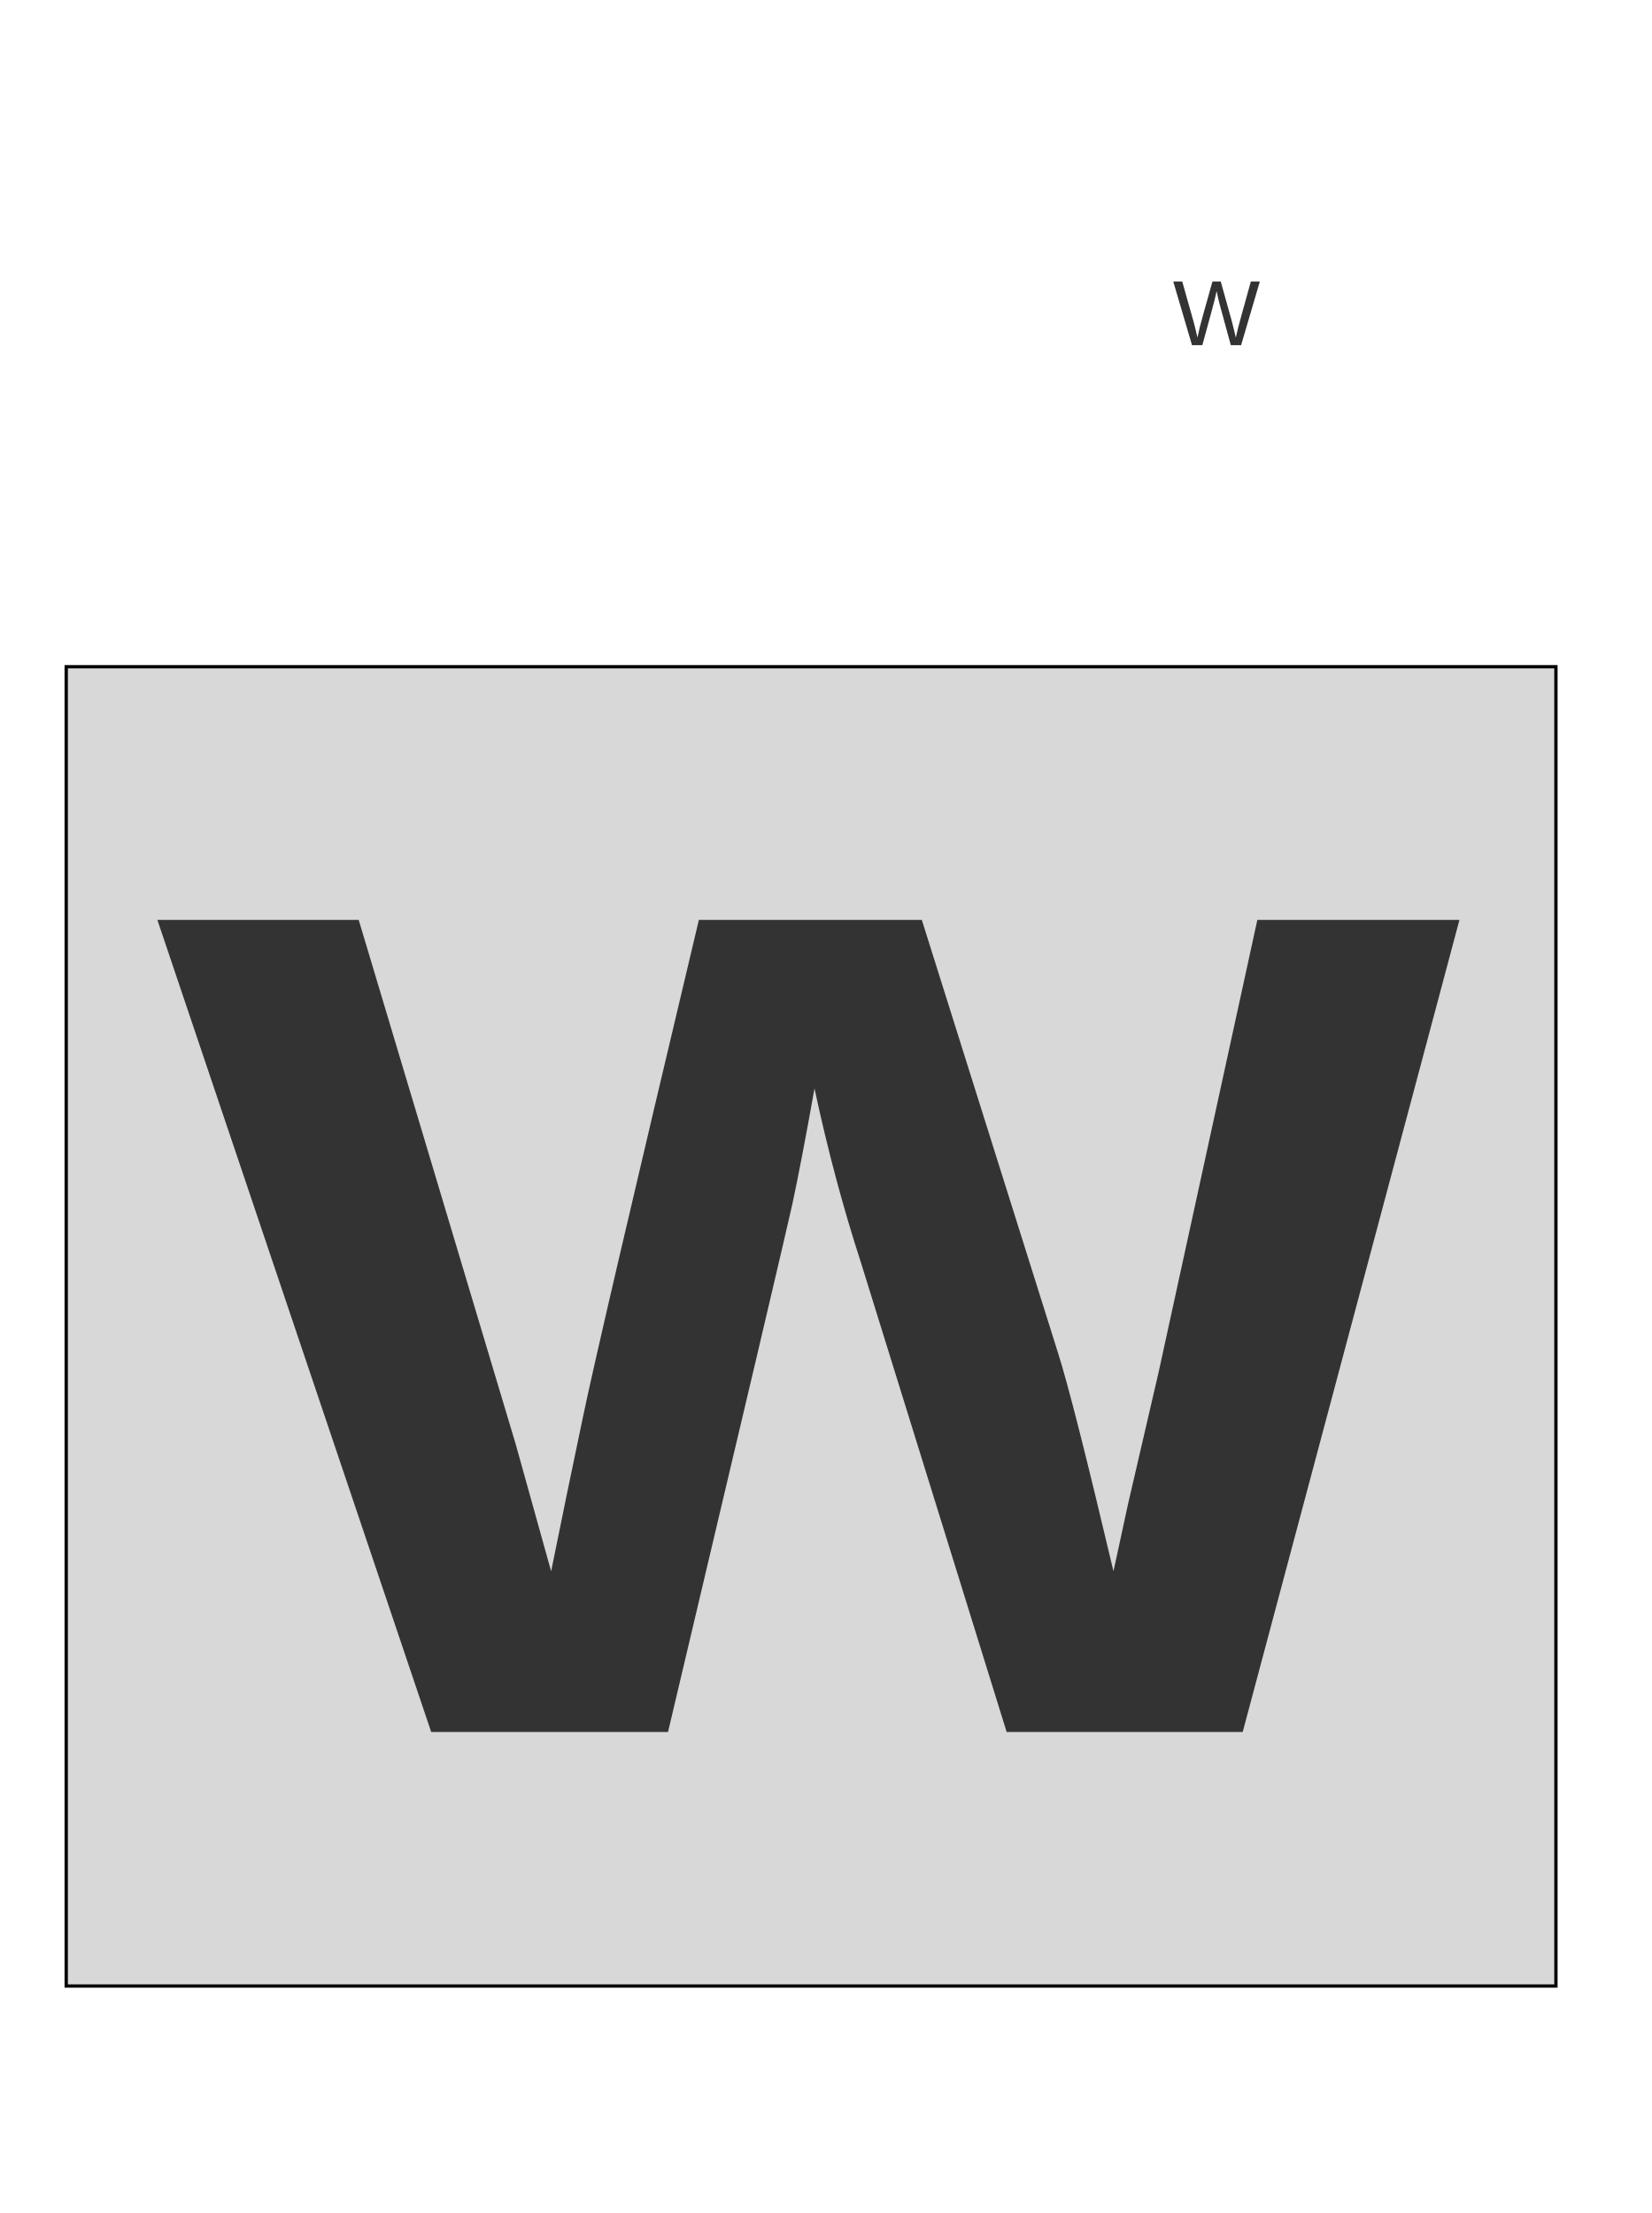
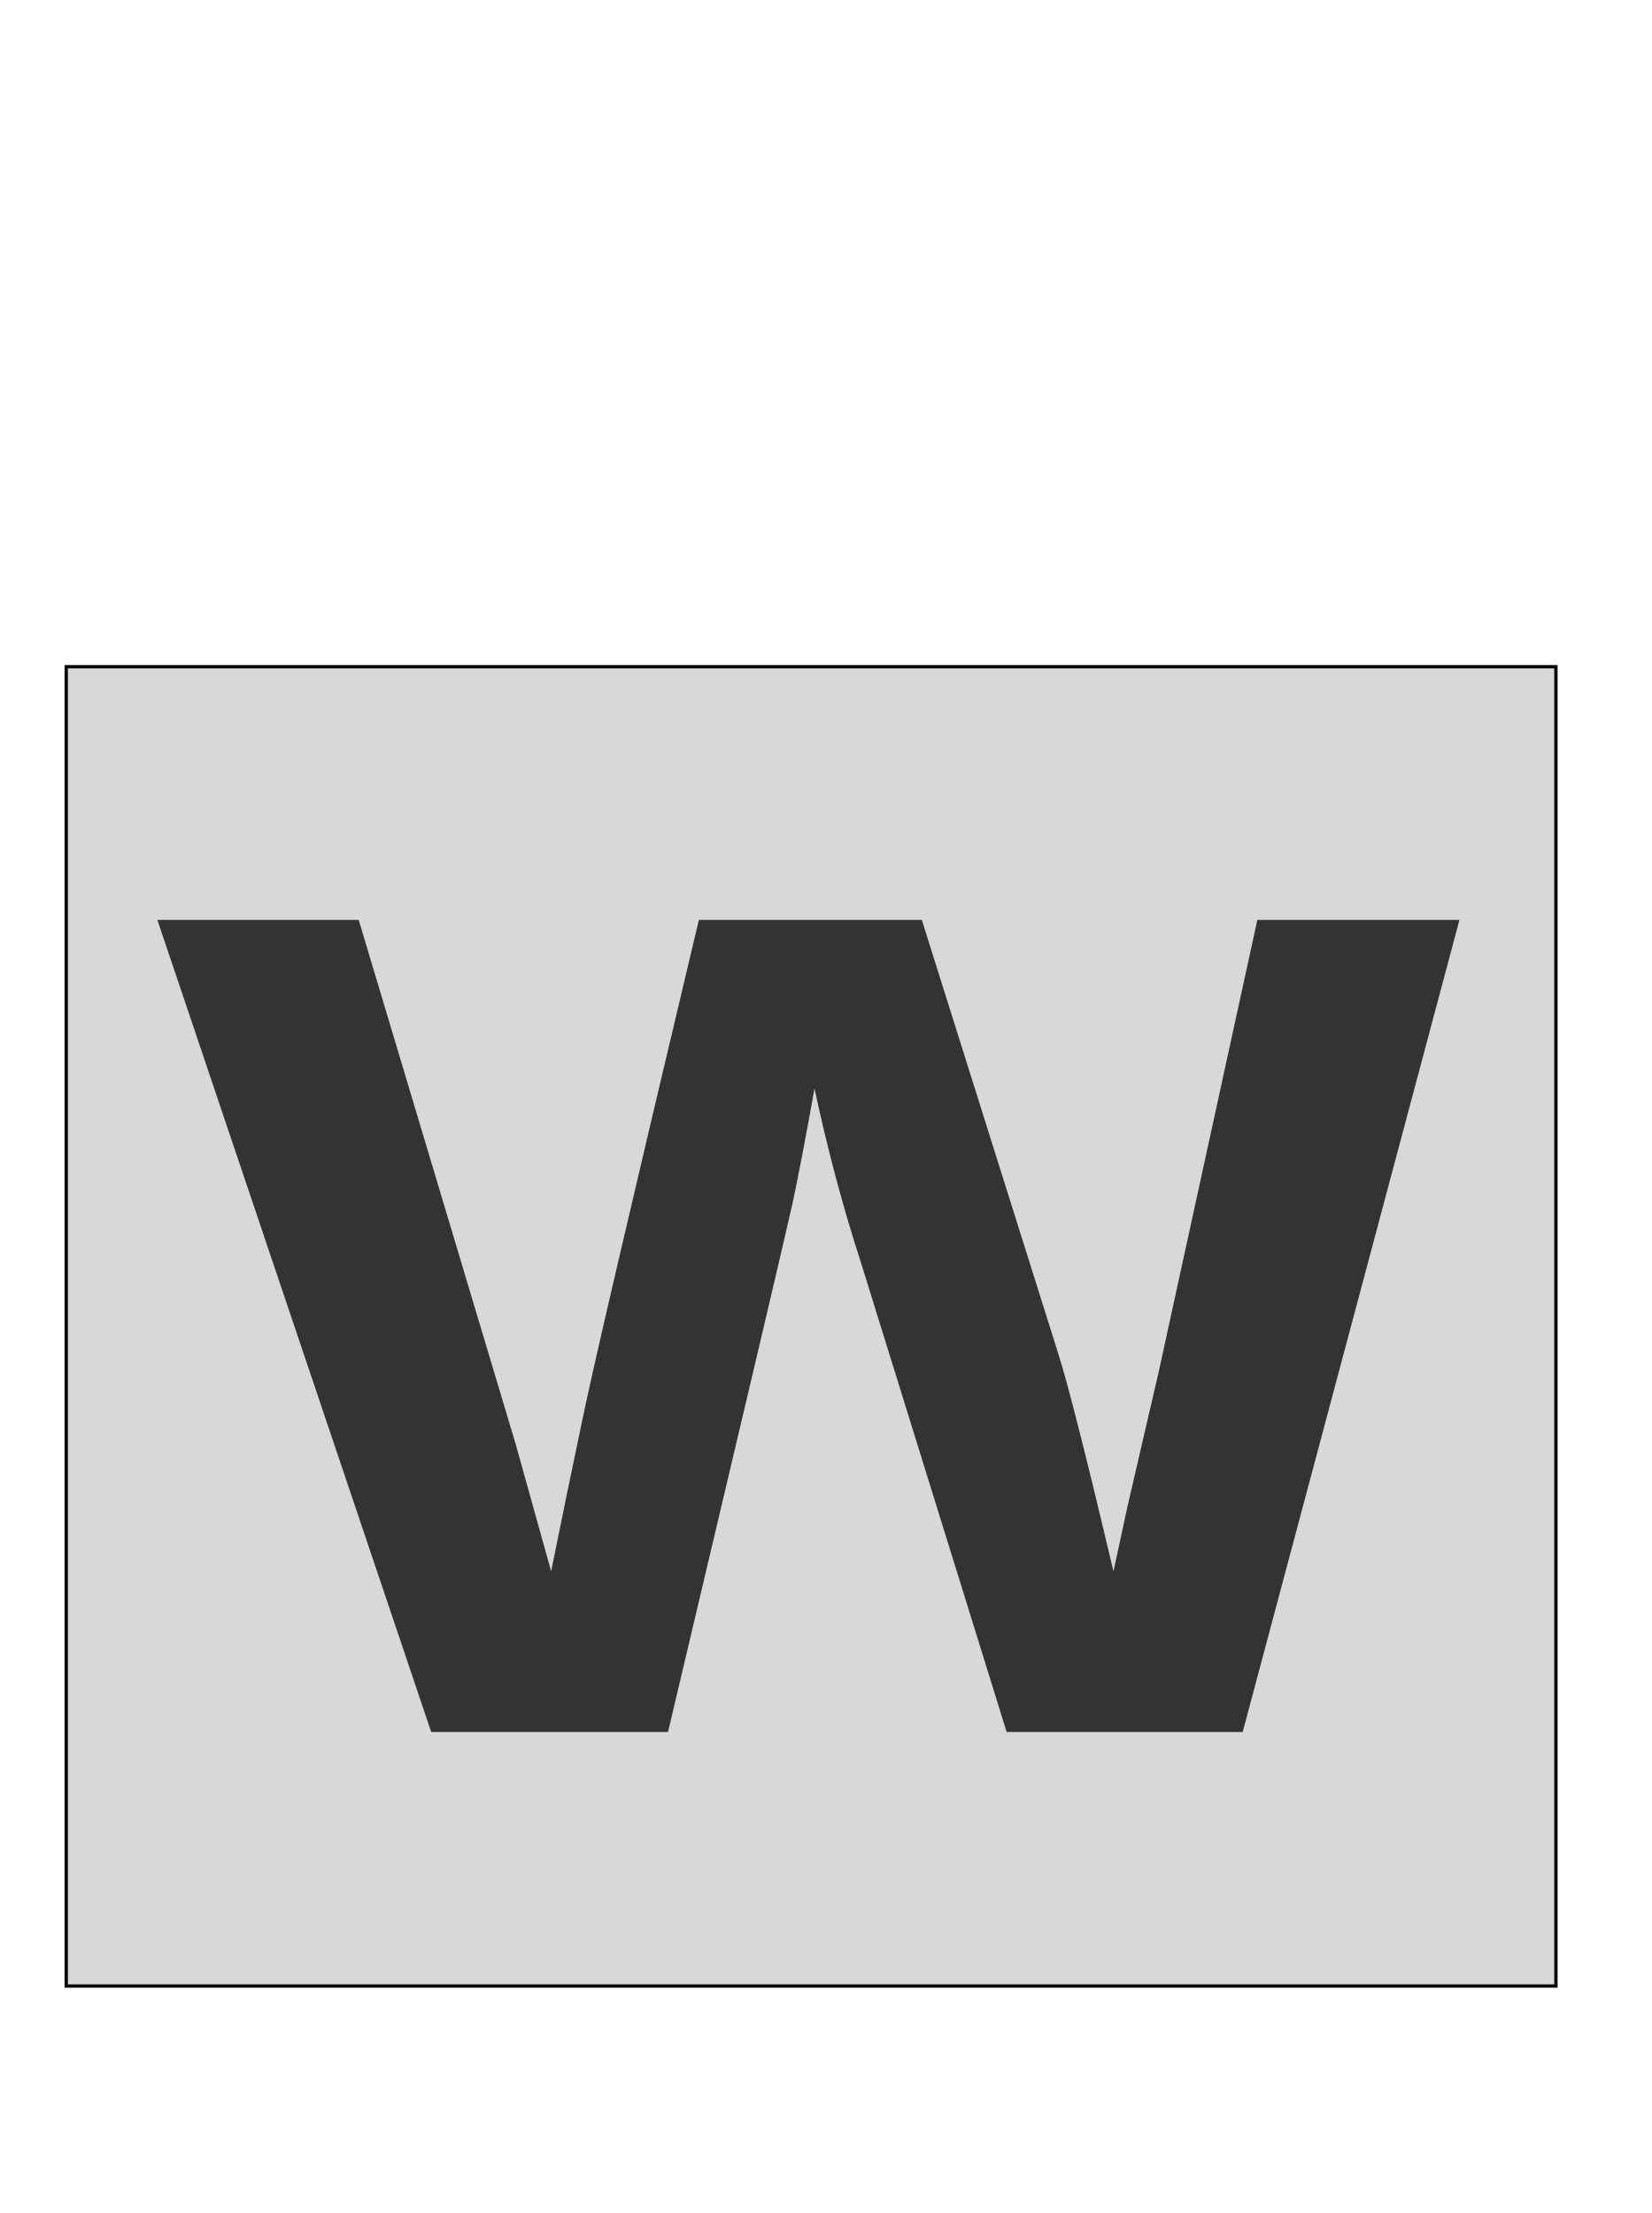
<svg xmlns="http://www.w3.org/2000/svg" id="svg2" viewBox="0 0 500 670">
  <path id="path222" style="fill: rgb(255, 255, 255);" d="M 96.878 426.786 C 107.111 427.17 114.523 430.224 119.203 435.826 C 123.89 440.512 124.836 445.341 122.023 450.497 C 119.203 454.714 113.665 456.83 105.235 456.83 C 97.283 456.354 90.329 454.254 84.236 450.497 C 78.706 446.769 77.519 441.847 80.814 435.826 C 84.472 429.734 89.869 426.786 96.878 426.786 Z" />
  <rect x="20.043" y="201.858" width="450.961" height="399.422" style="fill: rgb(216, 216, 216); stroke: rgb(0, 0, 0);" />
  <text style="fill: rgb(51, 51, 51); font-family: Arial, sans-serif; font-size: 28px; font-weight: 700; text-transform: capitalize; white-space: pre;" x="153.184" y="131.709" transform="matrix(14.94459, 0, 0.460554, 12.76246, -2293.883, -1156.58)">W</text>
-   <text style="white-space: pre; fill: rgb(51, 51, 51); font-family: Arial, sans-serif; font-size: 28px;" x="355.042" y="104.508">W</text>
</svg>
